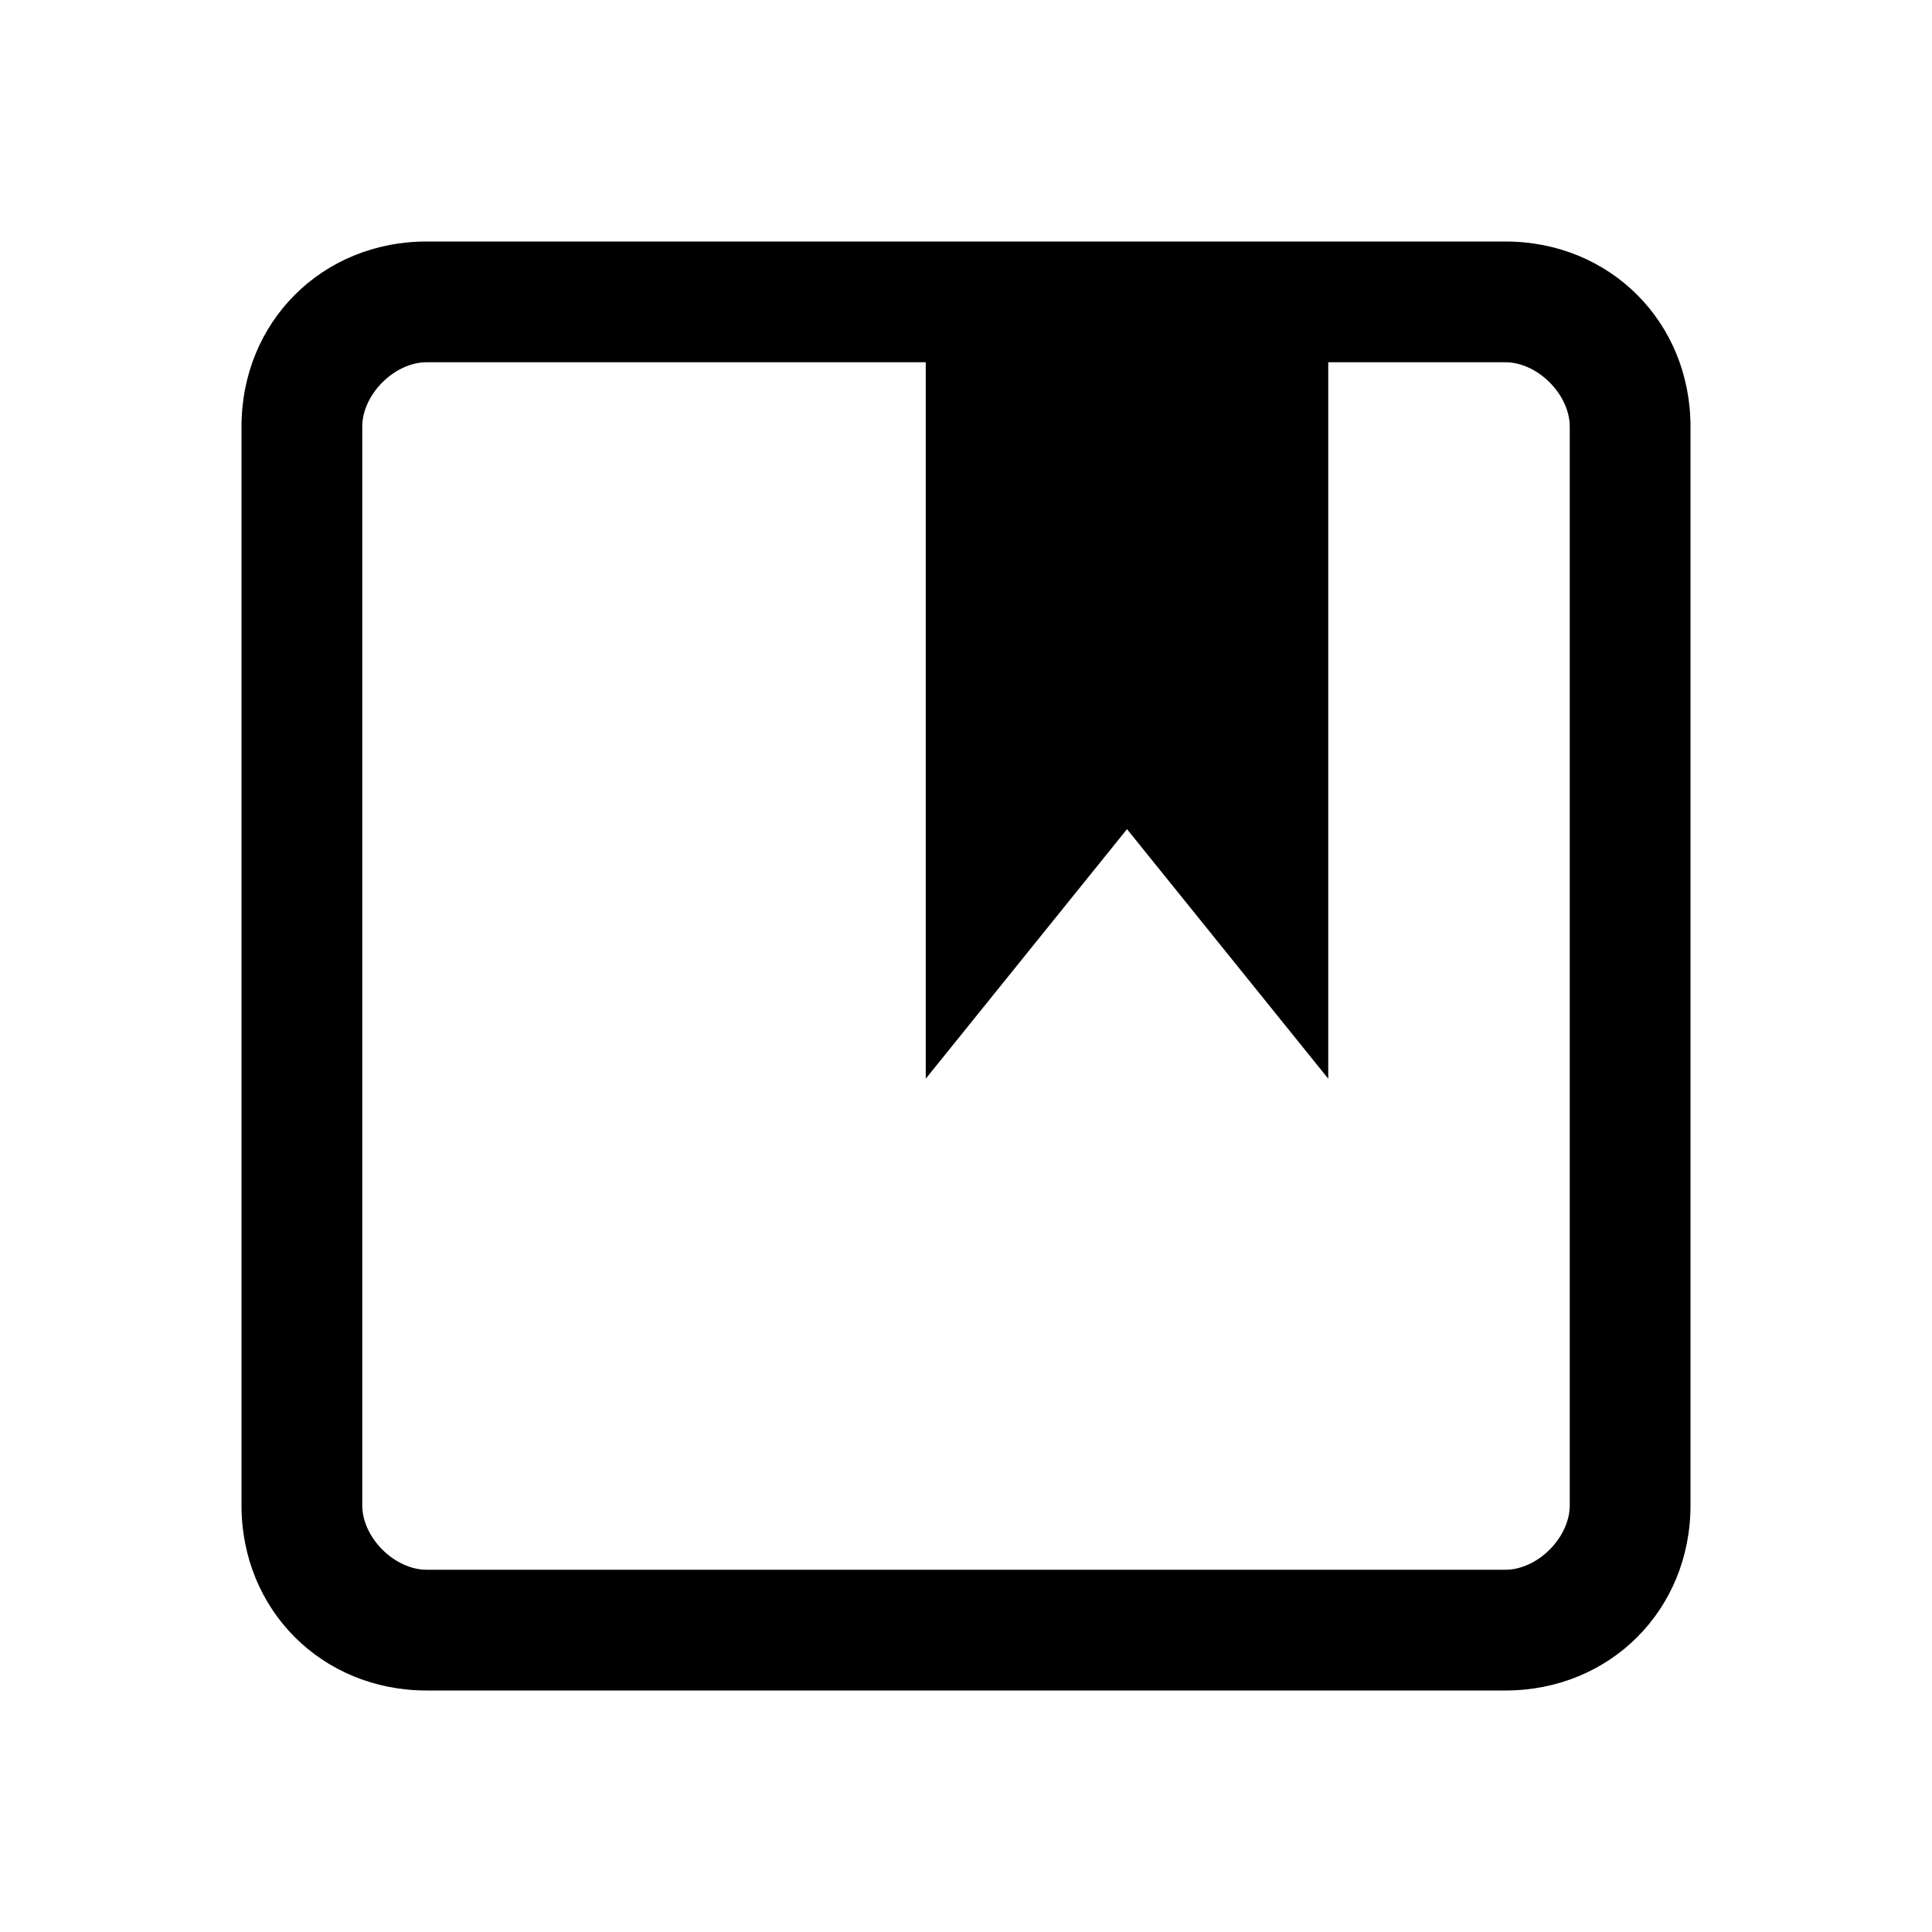
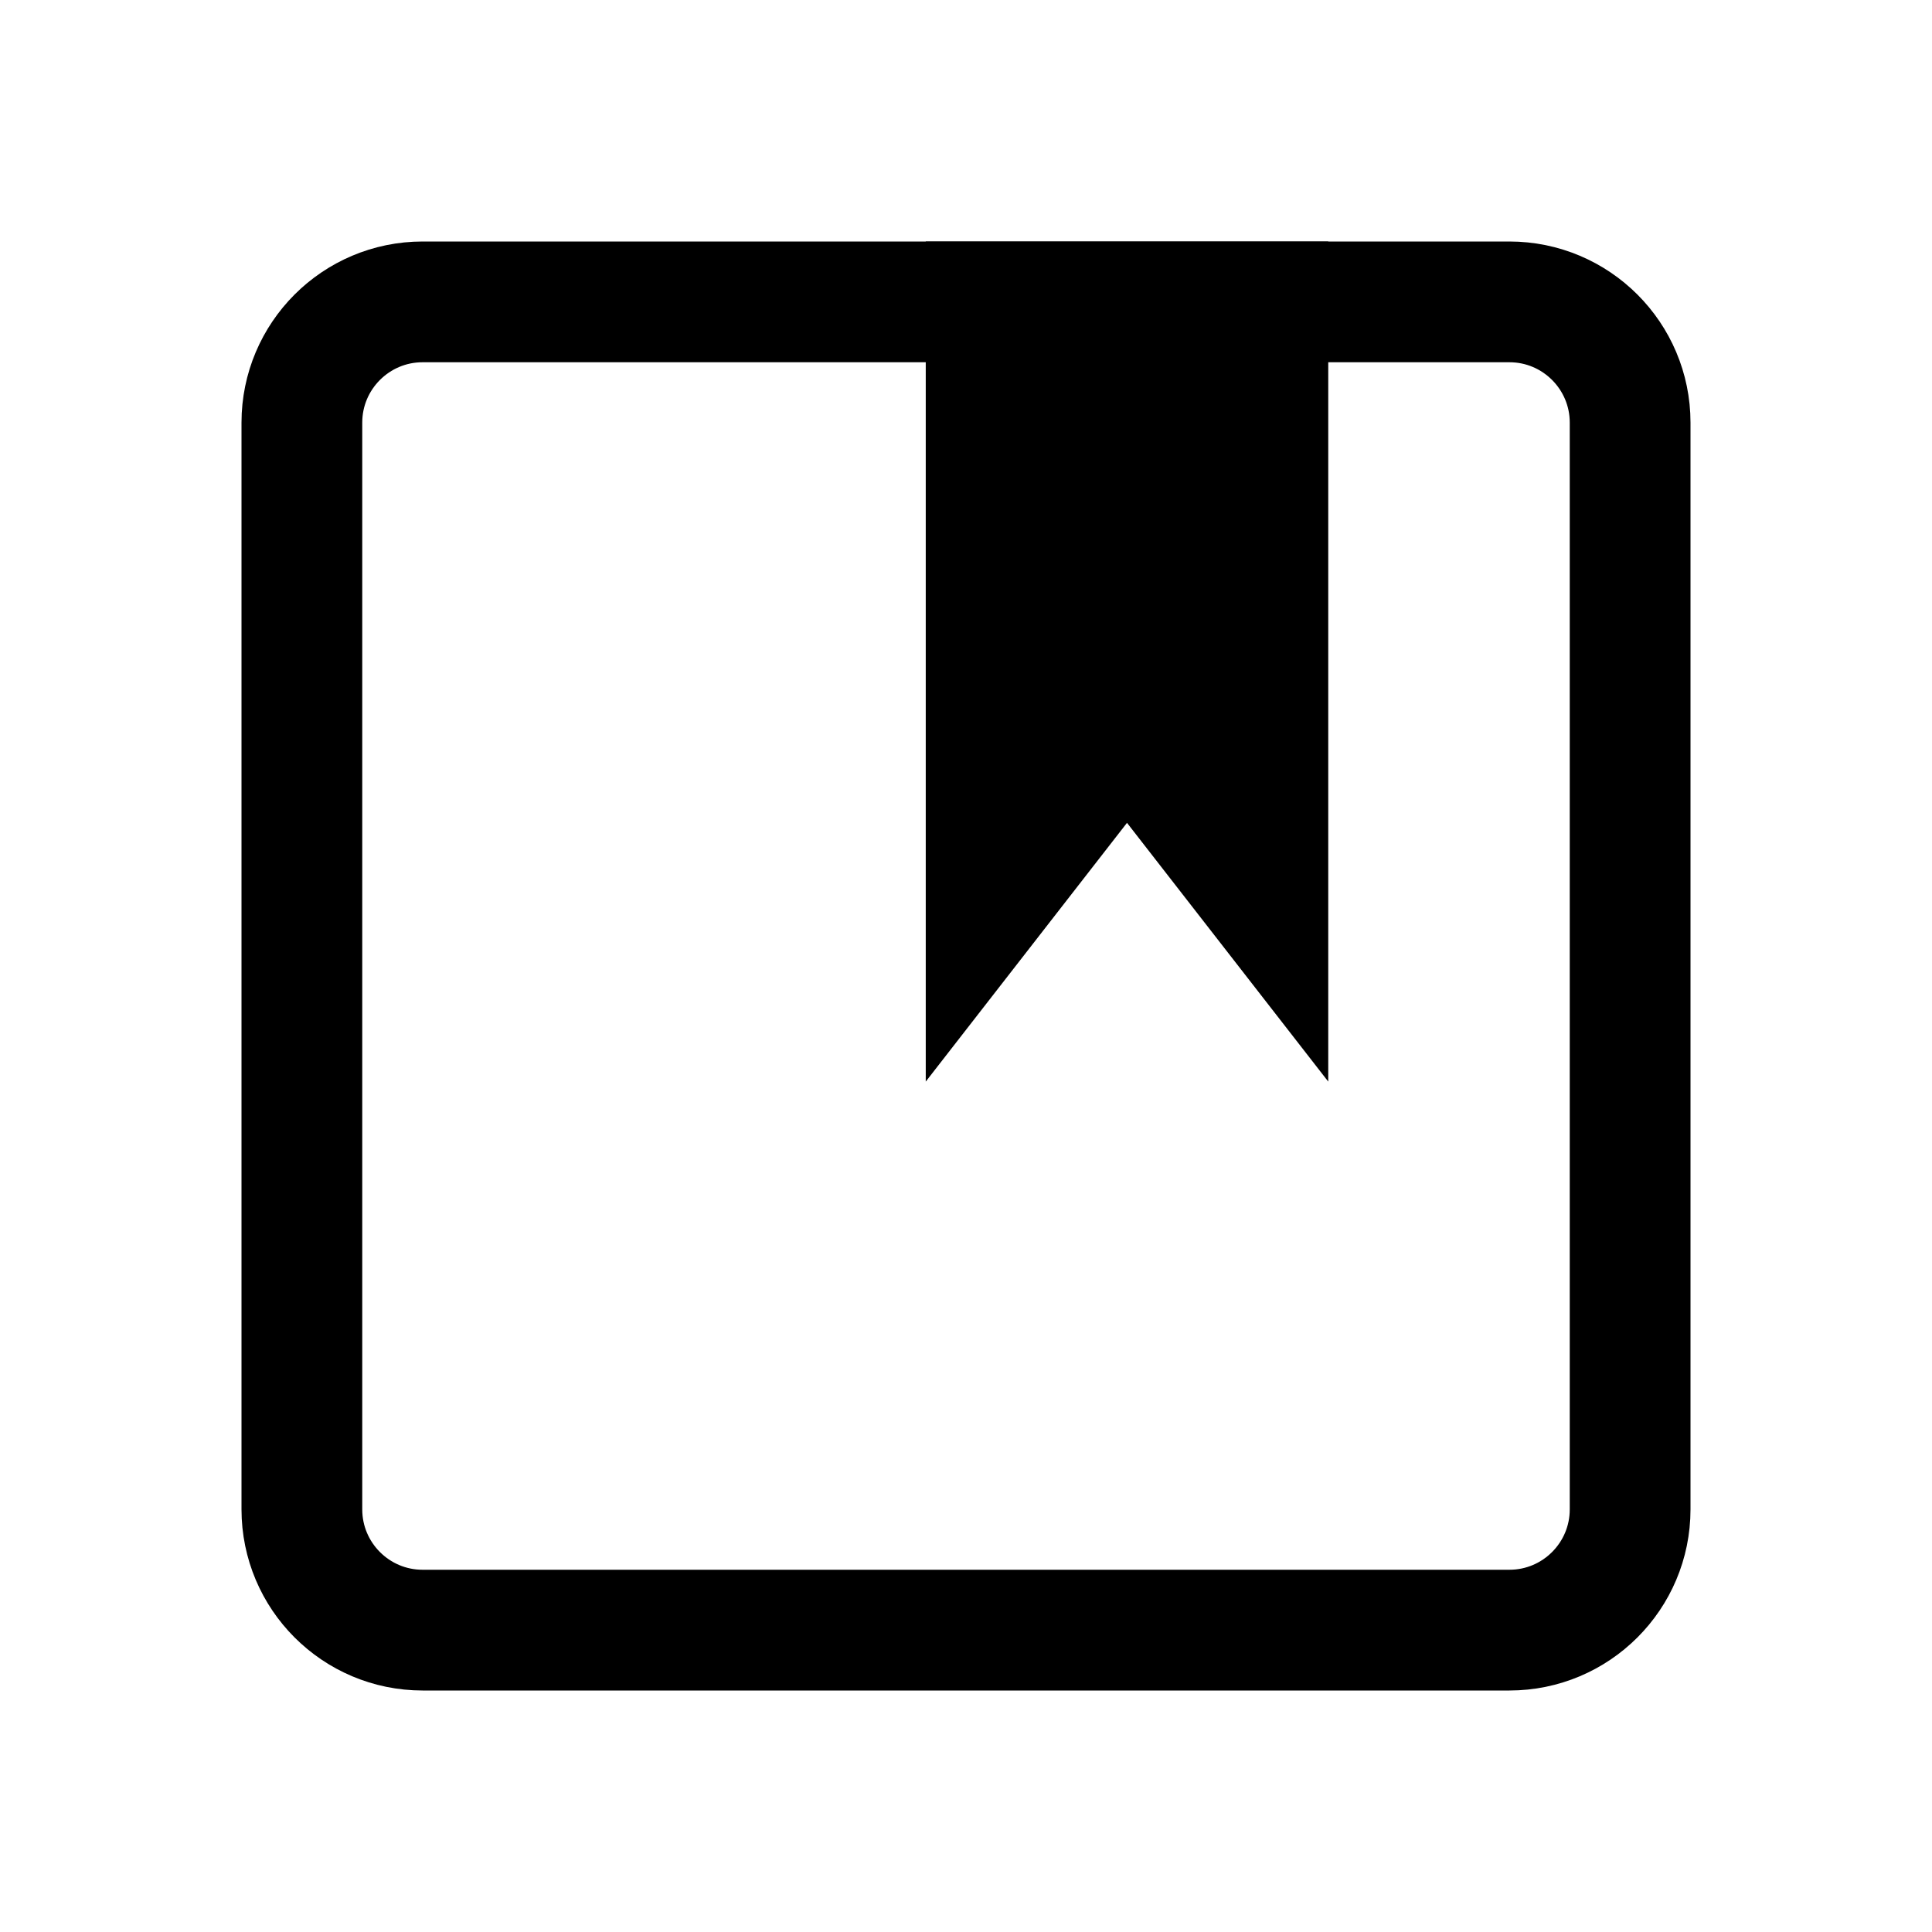
- <svg xmlns="http://www.w3.org/2000/svg" viewBox="0 0 24 24" fill="currentColor">
-   <path d="M18.7 3H5.3C4 3 3 4 3 5.3v13.4C3 20 4 21 5.3 21h13.4c1.3 0 2.3-1 2.3-2.3V5.3C21 4 20 3 18.7 3zm.8 15.7c0 .4-.4.8-.8.8H5.3c-.4 0-.8-.4-.8-.8V5.3c0-.4.4-.8.8-.8h6.2v8.9l2.5-3.1 2.5 3.1V4.5h2.2c.4 0 .8.4.8.8v13.4z" />
+ <svg xmlns="http://www.w3.org/2000/svg" viewBox="0 0 24 24" fill="none" stroke="currentColor" stroke-width="1.5">
+   <path d="M15.75 11.25L14 9L12.25 11.25V3.75H15.75V11.25Z" fill="currentColor" stroke="none" />
+   <path d="M15.75 11.25L14 9L12.25 11.25V3.75H15.75V11.25Z" vector-effect="non-scaling-stroke" />
+   <path d="M3.75 5.25C3.75 4.422 4.422 3.75 5.25 3.75H18.75C19.578 3.75 20.25 4.422 20.25 5.25V18.75C20.25 19.578 19.578 20.25 18.75 20.25H5.25C4.422 20.25 3.75 19.578 3.75 18.75V5.25Z" vector-effect="non-scaling-stroke" />
</svg>
